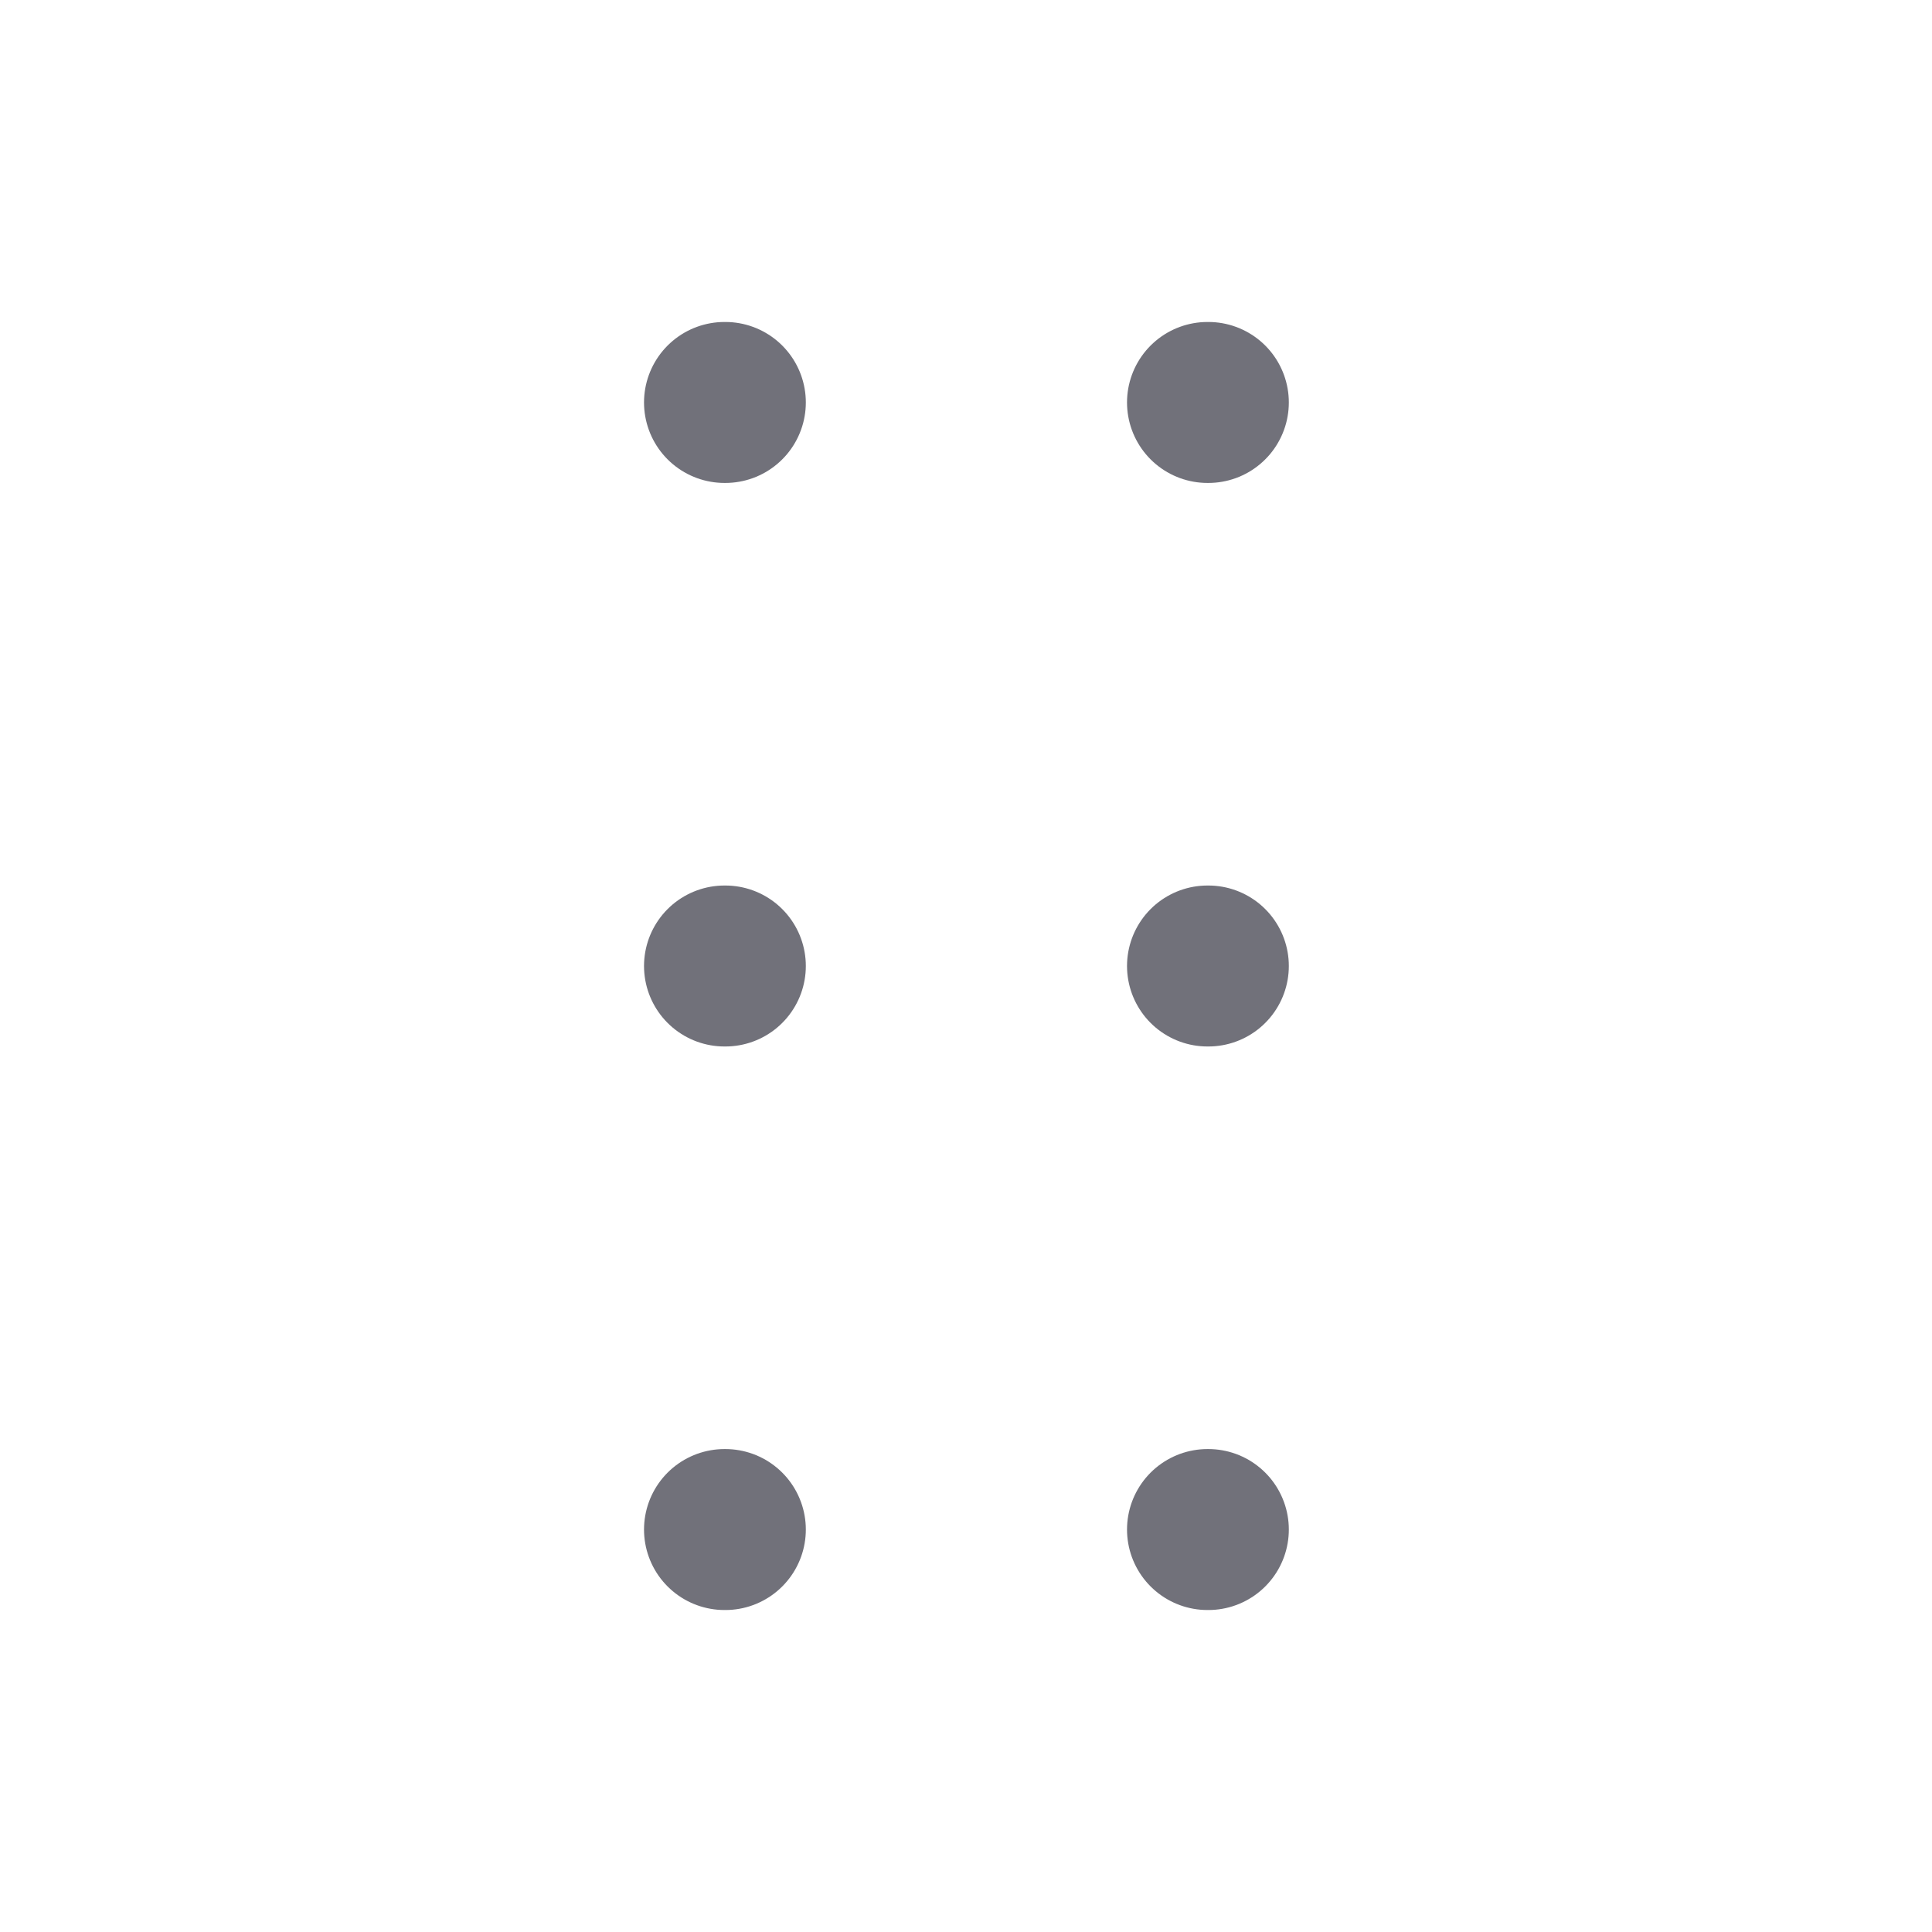
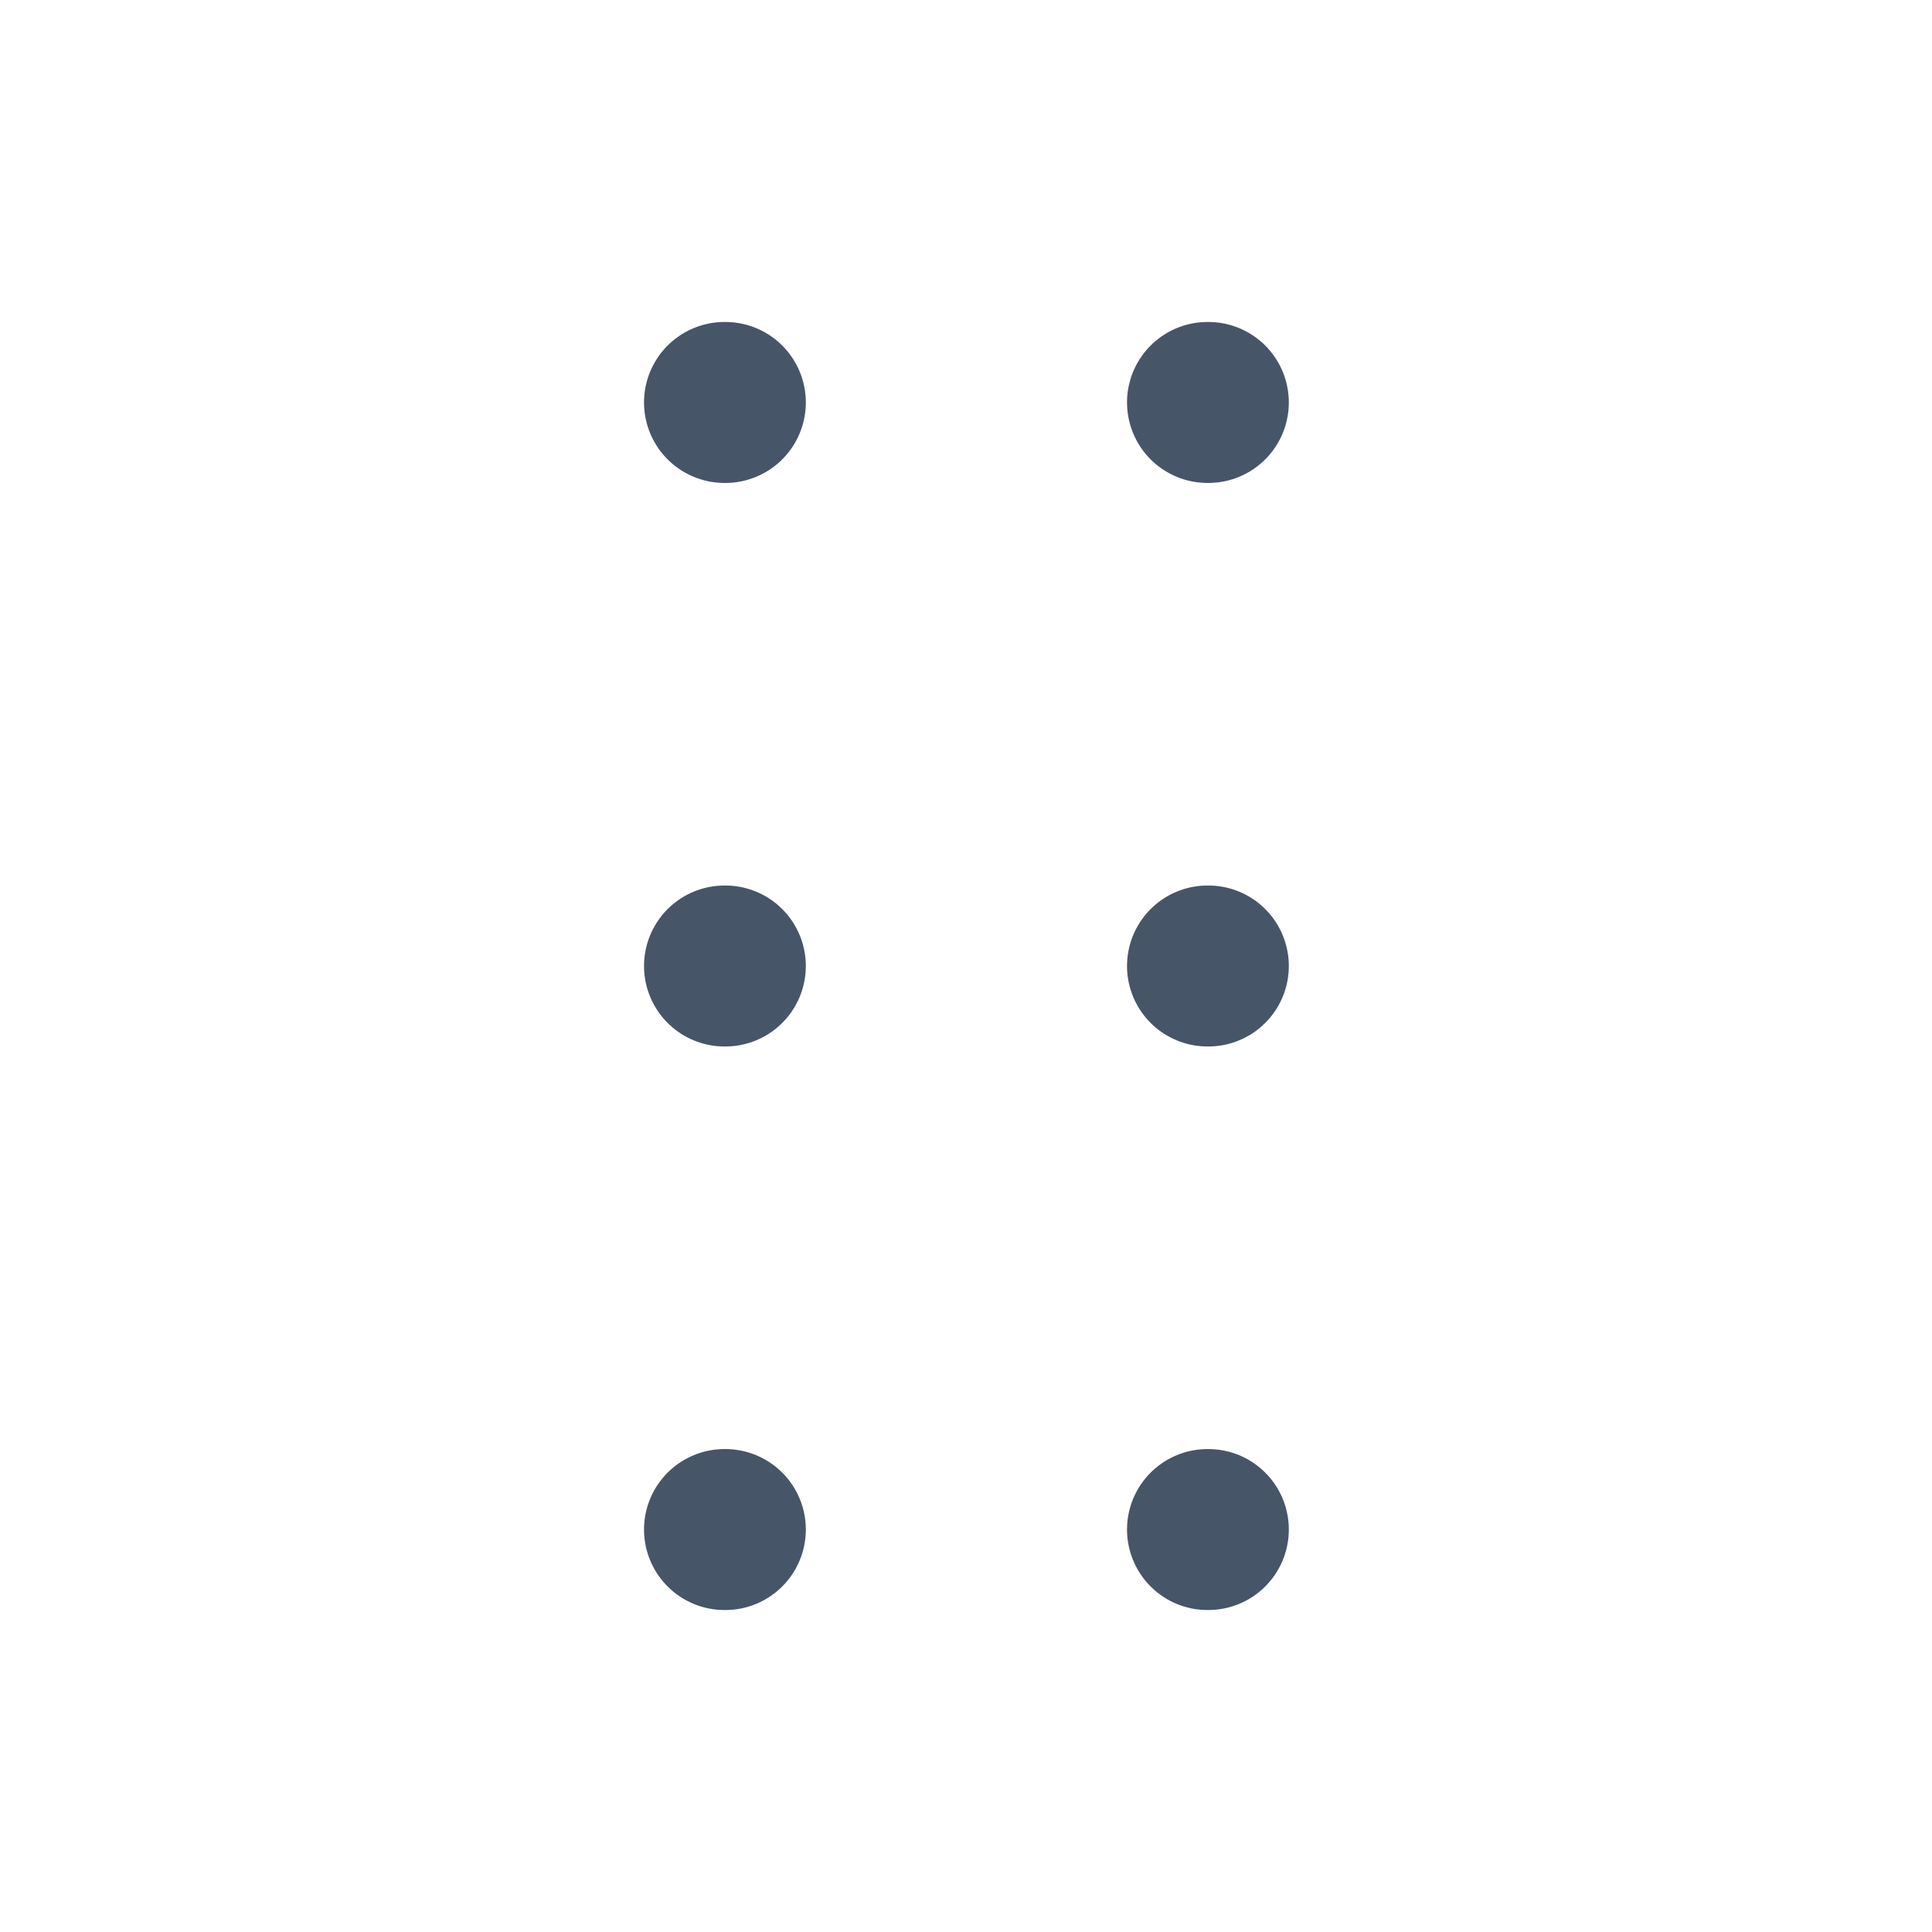
<svg xmlns="http://www.w3.org/2000/svg" preserveAspectRatio="none" overflow="visible" style="display: block;" width="16" height="16" viewBox="0 0 16 16" fill="none">
  <g id="icon/grip">
-     <path id="Vector" d="M6 3.333H6.007M6 8H6.007M6 12.667H6.007M10 3.333H10.007M10 8H10.007M10 12.667H10.007" stroke="#71717A" stroke-width="1.333" stroke-linecap="round" stroke-linejoin="round" />
+     <path id="Vector" d="M6 3.333H6.007M6 8H6.007M6 12.667H6.007M10 3.333H10.007M10 8H10.007M10 12.667H10.007" stroke="#475569" stroke-width="1.333" stroke-linecap="round" stroke-linejoin="round" />
  </g>
</svg>
